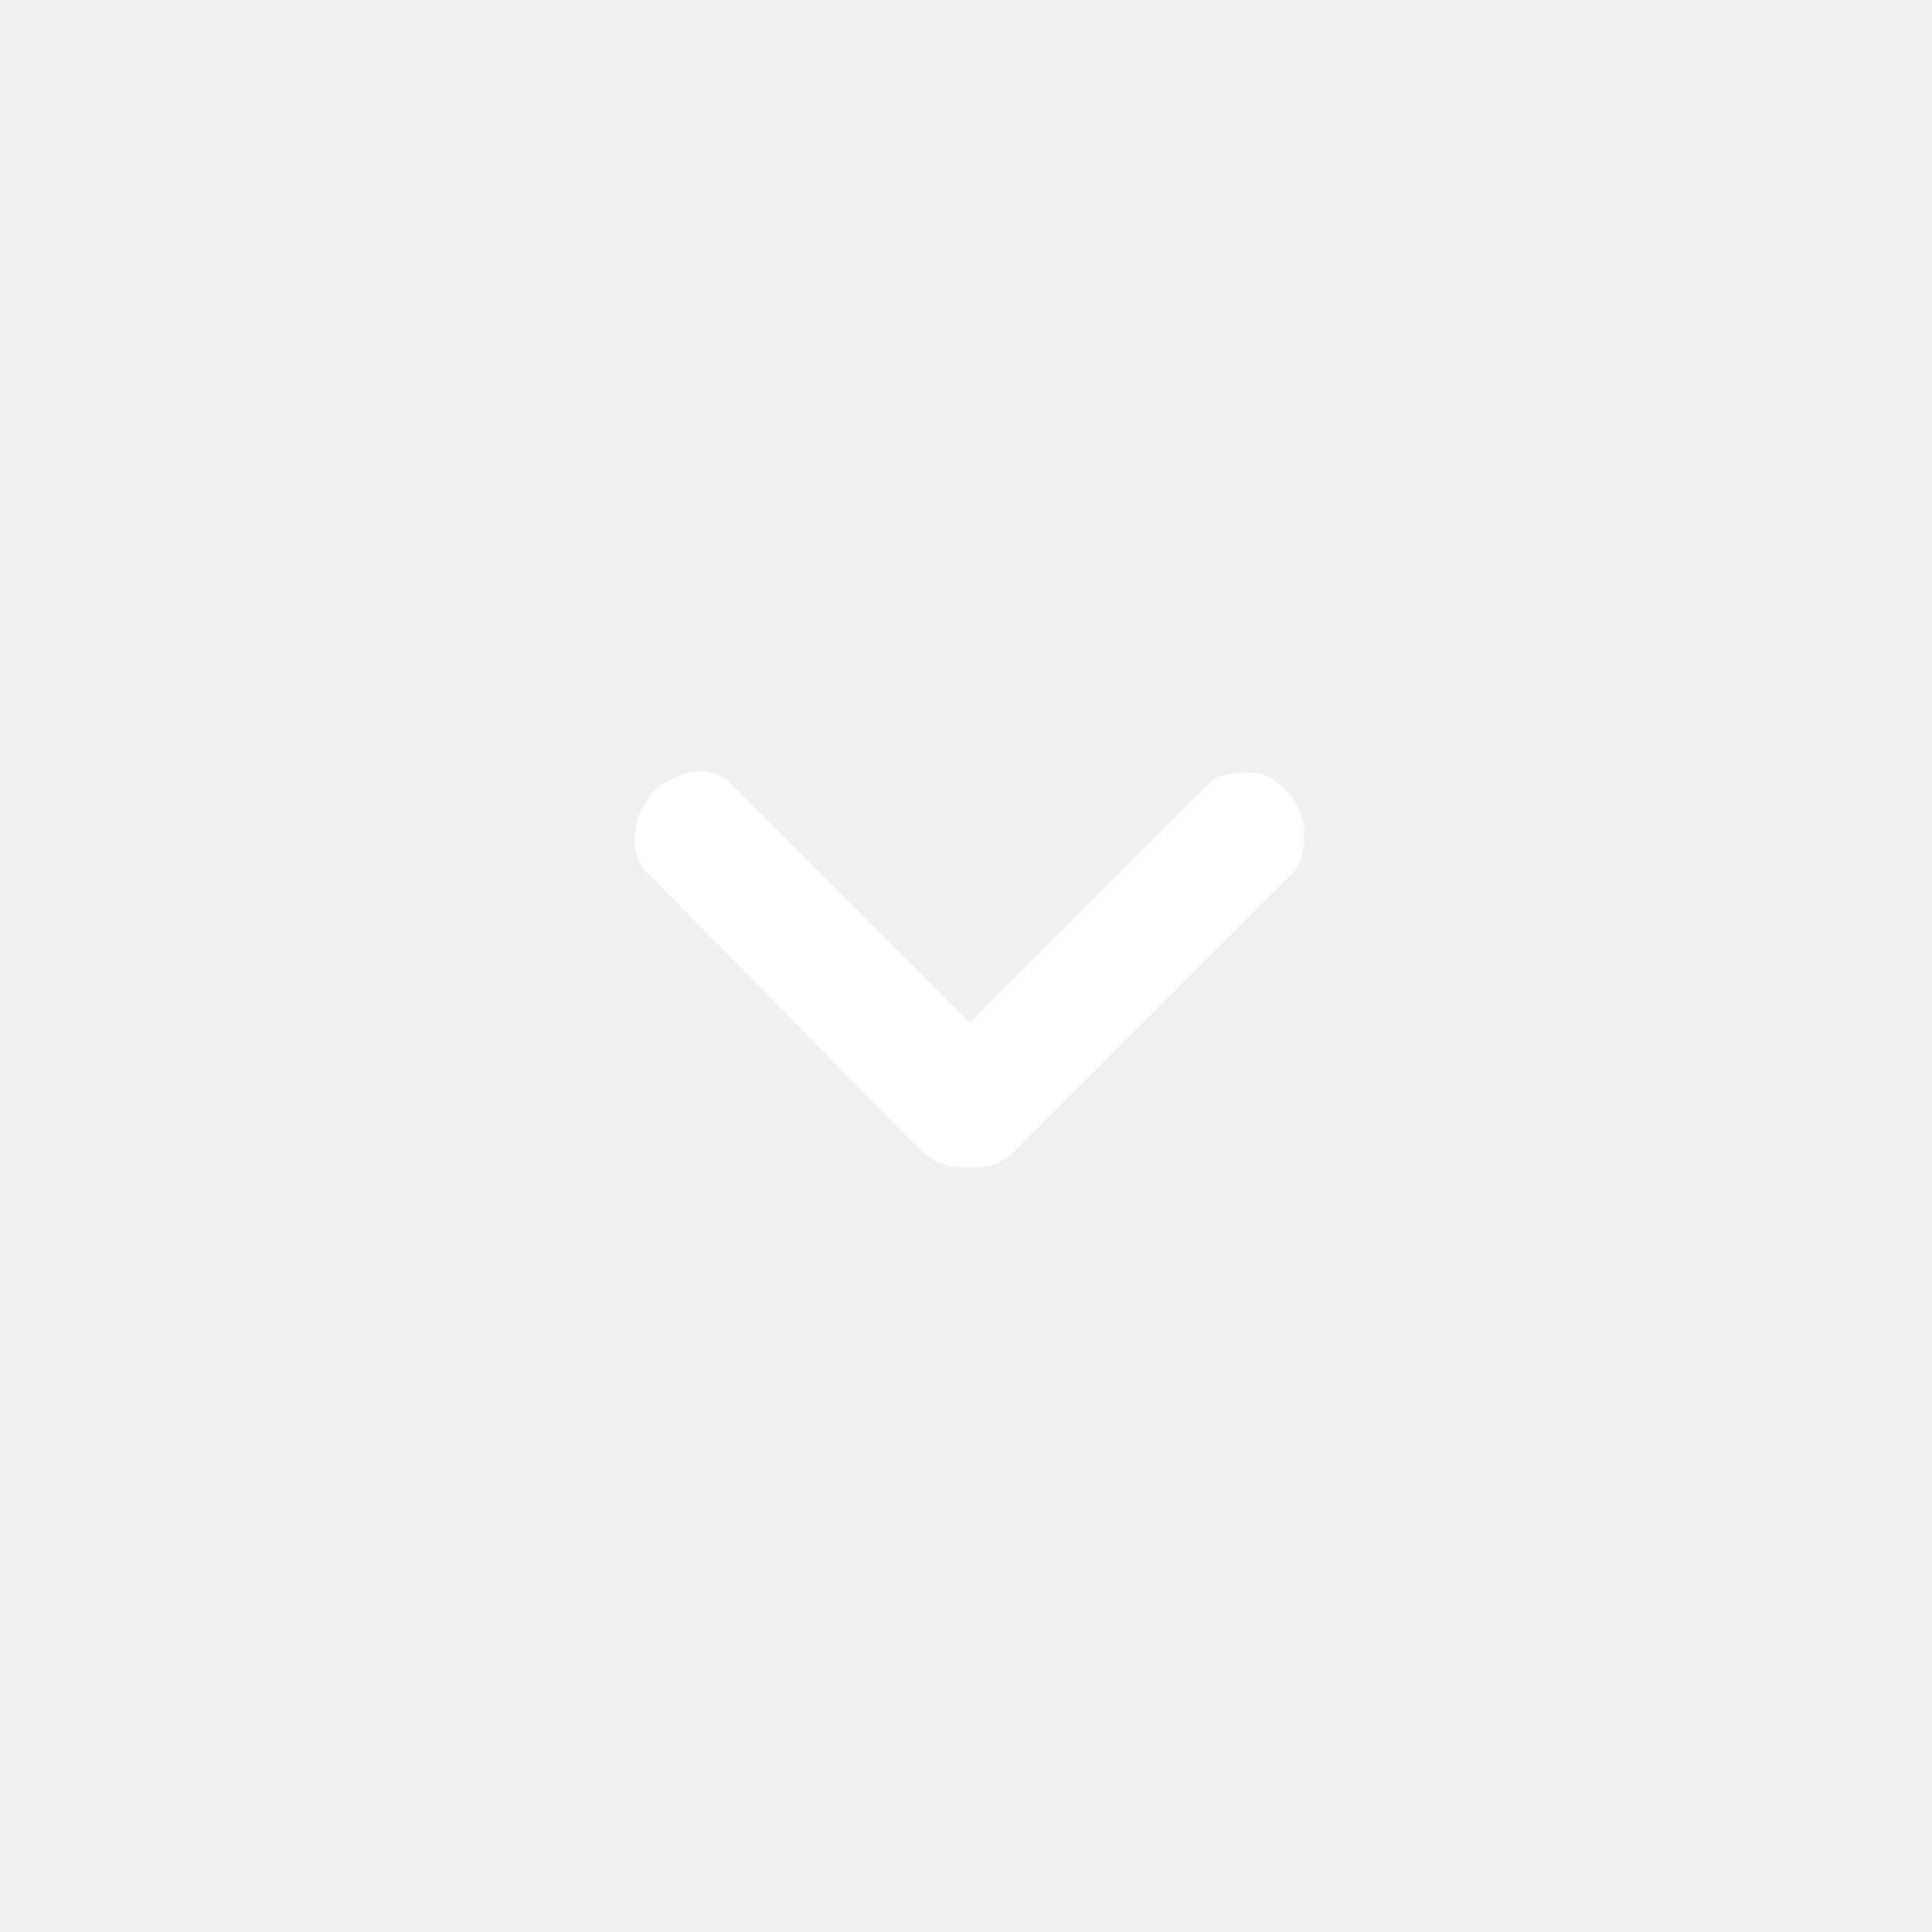
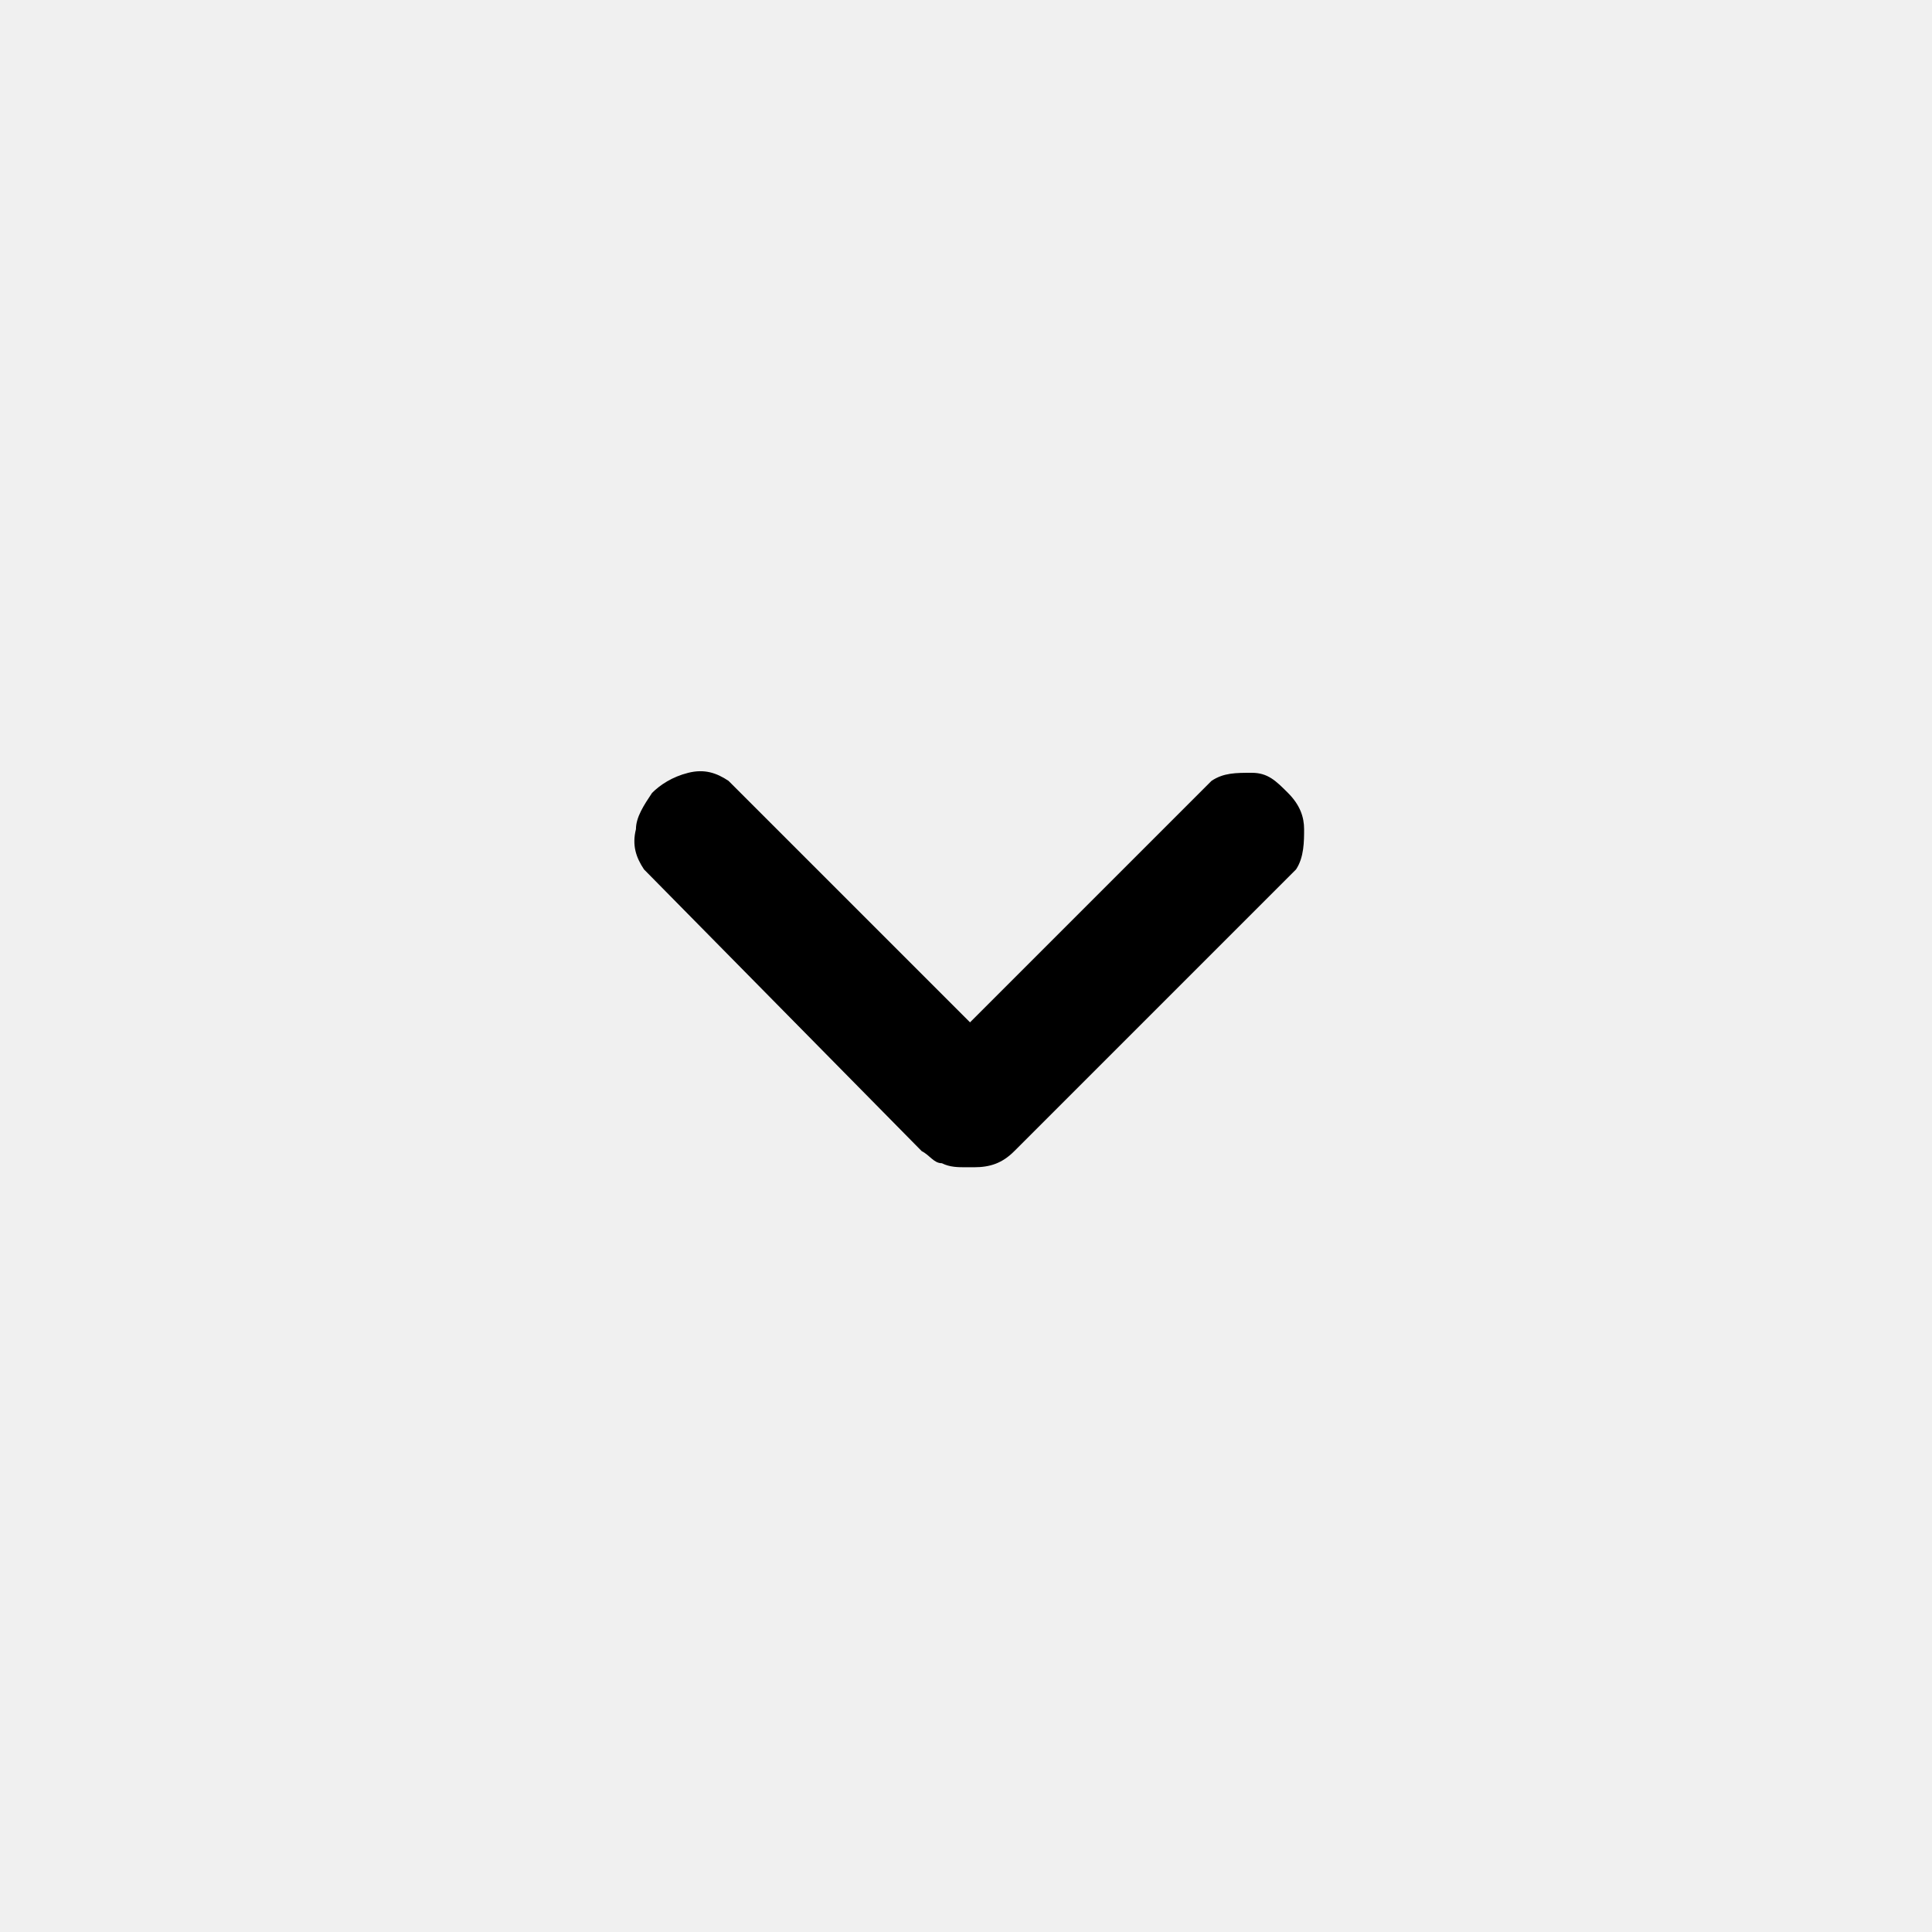
- <svg xmlns="http://www.w3.org/2000/svg" id="_圖層_1" data-name="圖層_1" version="1.1" viewBox="0 0 48 48">
-   <defs>
-     <style>
-       .st0 {
-         fill: #fff;
-       }
-     </style>
-   </defs>
-   <path class="st0" d="M24,29c-.2,0-.4,0-.6-.1-.2,0-.3-.2-.5-.3l-6.9-7c-.2-.3-.3-.6-.2-1,0-.3.2-.6.4-.9.2-.2.5-.4.9-.5s.7,0,1,.2l6,6,6-6c.3-.2.6-.2,1-.2s.6.2.9.5c.2.2.4.6.4.9,0,.3,0,.7-.2,1l-7,7c-.3.3-.6.4-1,.4Z" />
+ <svg xmlns="http://www.w3.org/2000/svg" id="_圖層_1" version="1.1" viewBox="0 0 48 48">
+   <path d="M24,29c-.2,0-.4,0-.6-.1-.2,0-.3-.2-.5-.3l-6.9-7c-.2-.3-.3-.6-.2-1,0-.3.2-.6.4-.9.2-.2.5-.4.9-.5s.7,0,1,.2l6,6,6-6c.3-.2.6-.2,1-.2s.6.2.9.5.4.6.4.9,0,.7-.2,1l-7,7c-.3.3-.6.4-1,.4h-.2Z" />
</svg>
